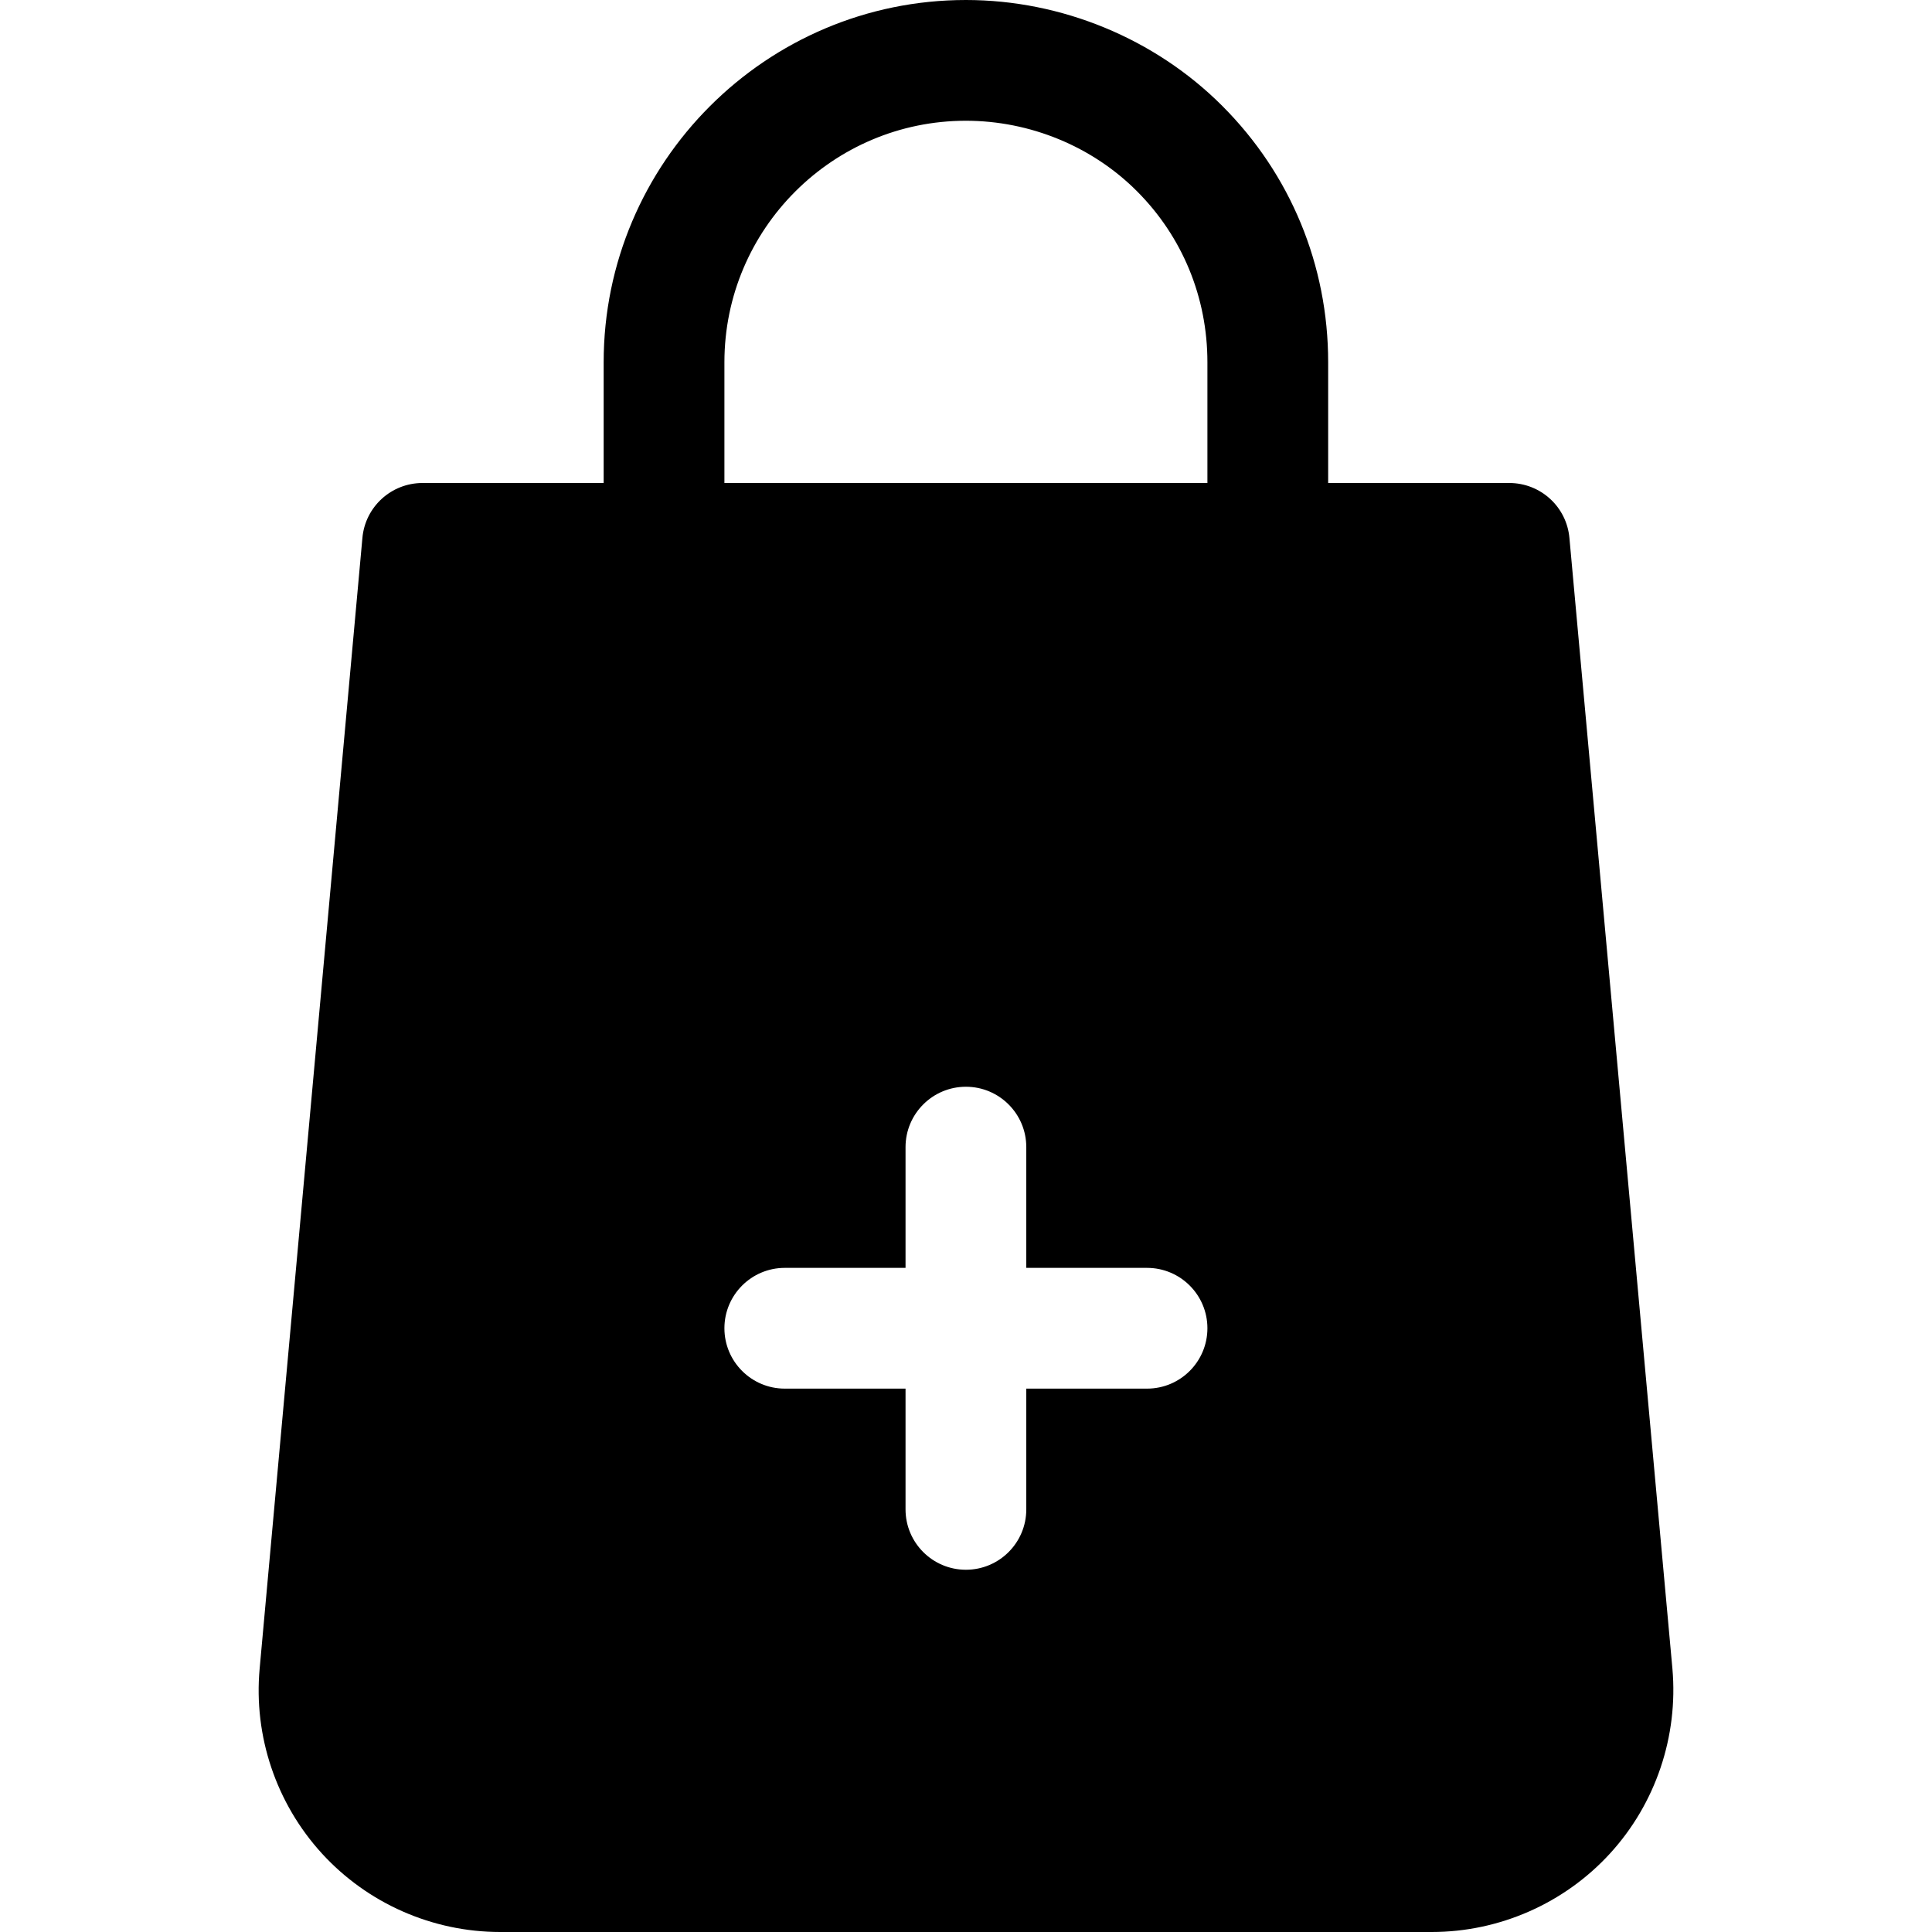
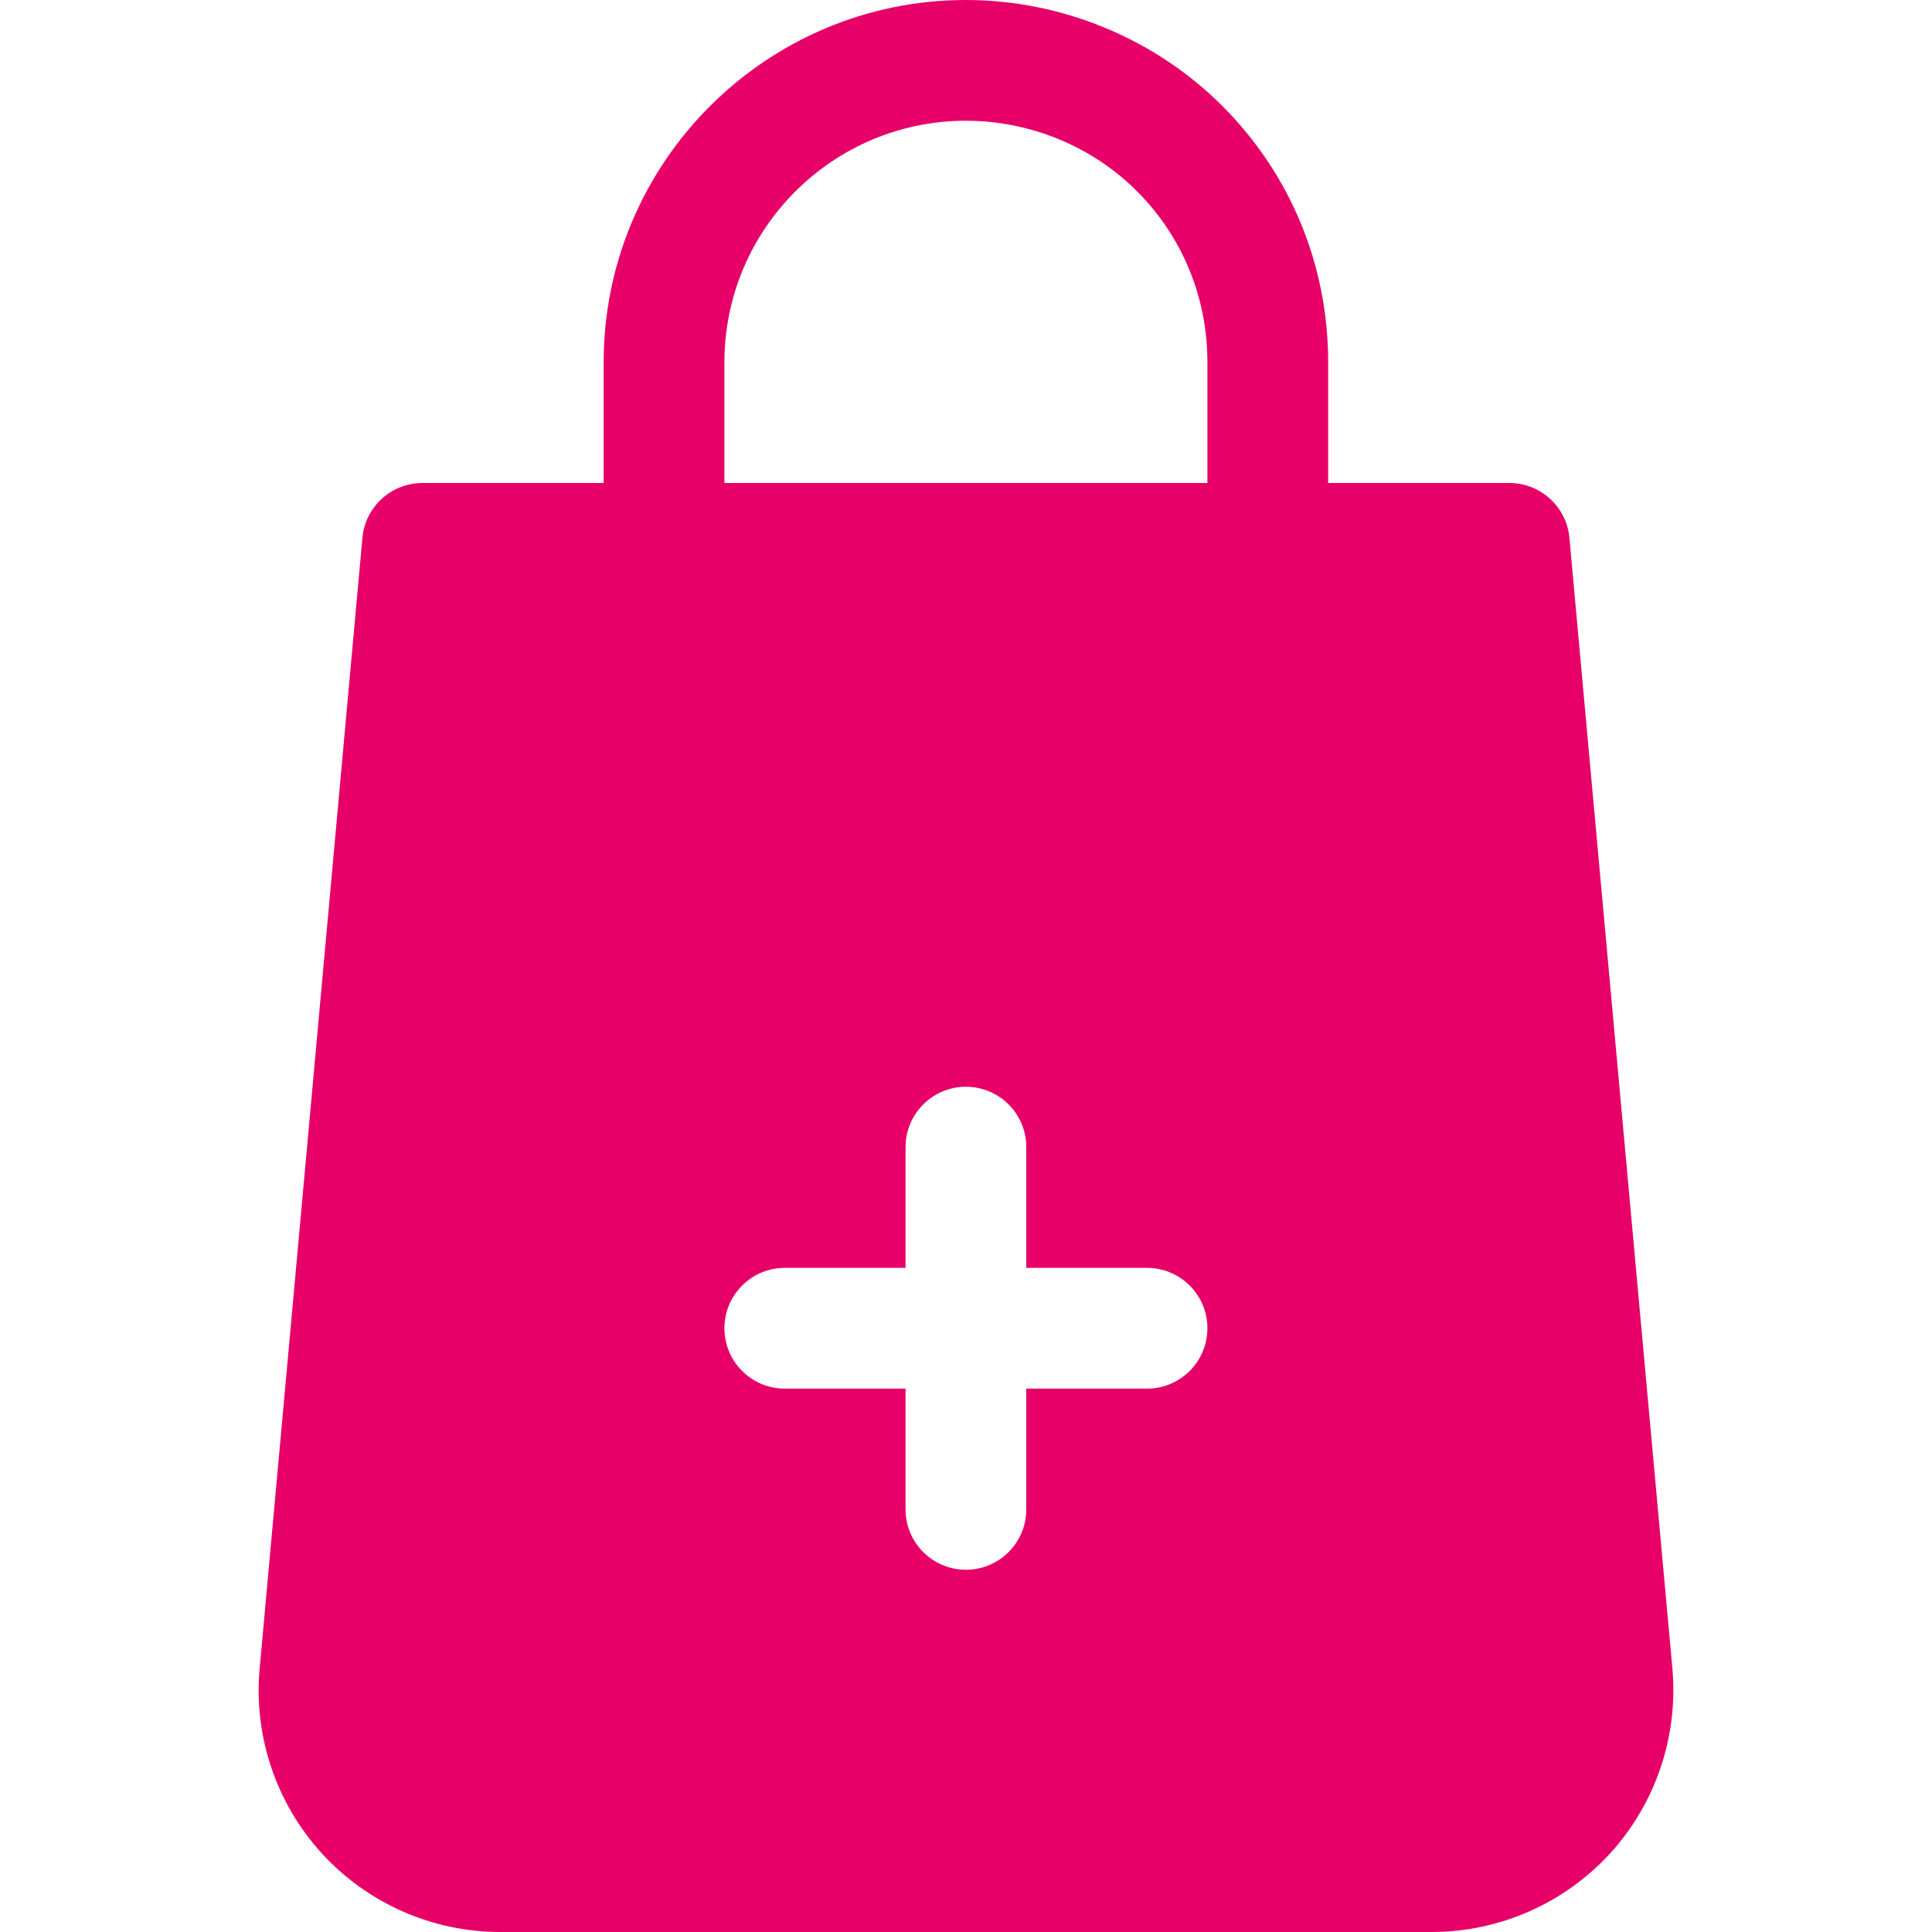
<svg xmlns="http://www.w3.org/2000/svg" version="1.1" id="Capa_1" x="0px" y="0px" viewBox="0 0 512 512" style="enable-background:new 0 0 512 512;" xml:space="preserve">
  <g>
    <g>
-       <path d="M443.209,442.24l-27.296-299.68c-0.736-8.256-7.648-14.56-15.936-14.56h-48V96c0-25.728-9.984-49.856-28.064-67.936    C306.121,10.24,281.353,0,255.977,0c-52.928,0-96,43.072-96,96v32h-48c-8.288,0-15.2,6.304-15.936,14.56L68.809,442.208    c-1.632,17.888,4.384,35.712,16.48,48.96S114.601,512,132.553,512h246.88c17.92,0,35.136-7.584,47.232-20.8    C438.793,477.952,444.777,460.096,443.209,442.24z M303.977,368h-32v32c0,8.832-7.168,16-16,16c-8.832,0-16-7.168-16-16v-32h-32    c-8.832,0-16-7.168-16-16c0-8.832,7.168-16,16-16h32v-32c0-8.832,7.168-16,16-16c8.832,0,16,7.168,16,16v32h32    c8.832,0,16,7.168,16,16C319.977,360.832,312.809,368,303.977,368z M319.977,128h-128V96c0-35.296,28.704-64,64-64    c16.96,0,33.472,6.784,45.312,18.656C313.353,62.72,319.977,78.816,319.977,96V128z" />
+       <path style="fill:#E70068;" d="M443.209,442.24l-27.296-299.68c-0.736-8.256-7.648-14.56-15.936-14.56h-48V96c0-25.728-9.984-49.856-28.064-67.936    C306.121,10.24,281.353,0,255.977,0c-52.928,0-96,43.072-96,96v32h-48c-8.288,0-15.2,6.304-15.936,14.56L68.809,442.208    c-1.632,17.888,4.384,35.712,16.48,48.96S114.601,512,132.553,512h246.88c17.92,0,35.136-7.584,47.232-20.8    C438.793,477.952,444.777,460.096,443.209,442.24z M303.977,368h-32v32c0,8.832-7.168,16-16,16c-8.832,0-16-7.168-16-16v-32h-32    c-8.832,0-16-7.168-16-16c0-8.832,7.168-16,16-16h32v-32c0-8.832,7.168-16,16-16c8.832,0,16,7.168,16,16v32h32    c8.832,0,16,7.168,16,16C319.977,360.832,312.809,368,303.977,368z M319.977,128h-128V96c0-35.296,28.704-64,64-64    c16.96,0,33.472,6.784,45.312,18.656C313.353,62.72,319.977,78.816,319.977,96V128z" />
    </g>
  </g>
  <g>
</g>
  <g>
</g>
  <g>
</g>
  <g>
</g>
  <g>
</g>
  <g>
</g>
  <g>
</g>
  <g>
</g>
  <g>
</g>
  <g>
</g>
  <g>
</g>
  <g>
</g>
  <g>
</g>
  <g>
</g>
  <g>
</g>
</svg>
